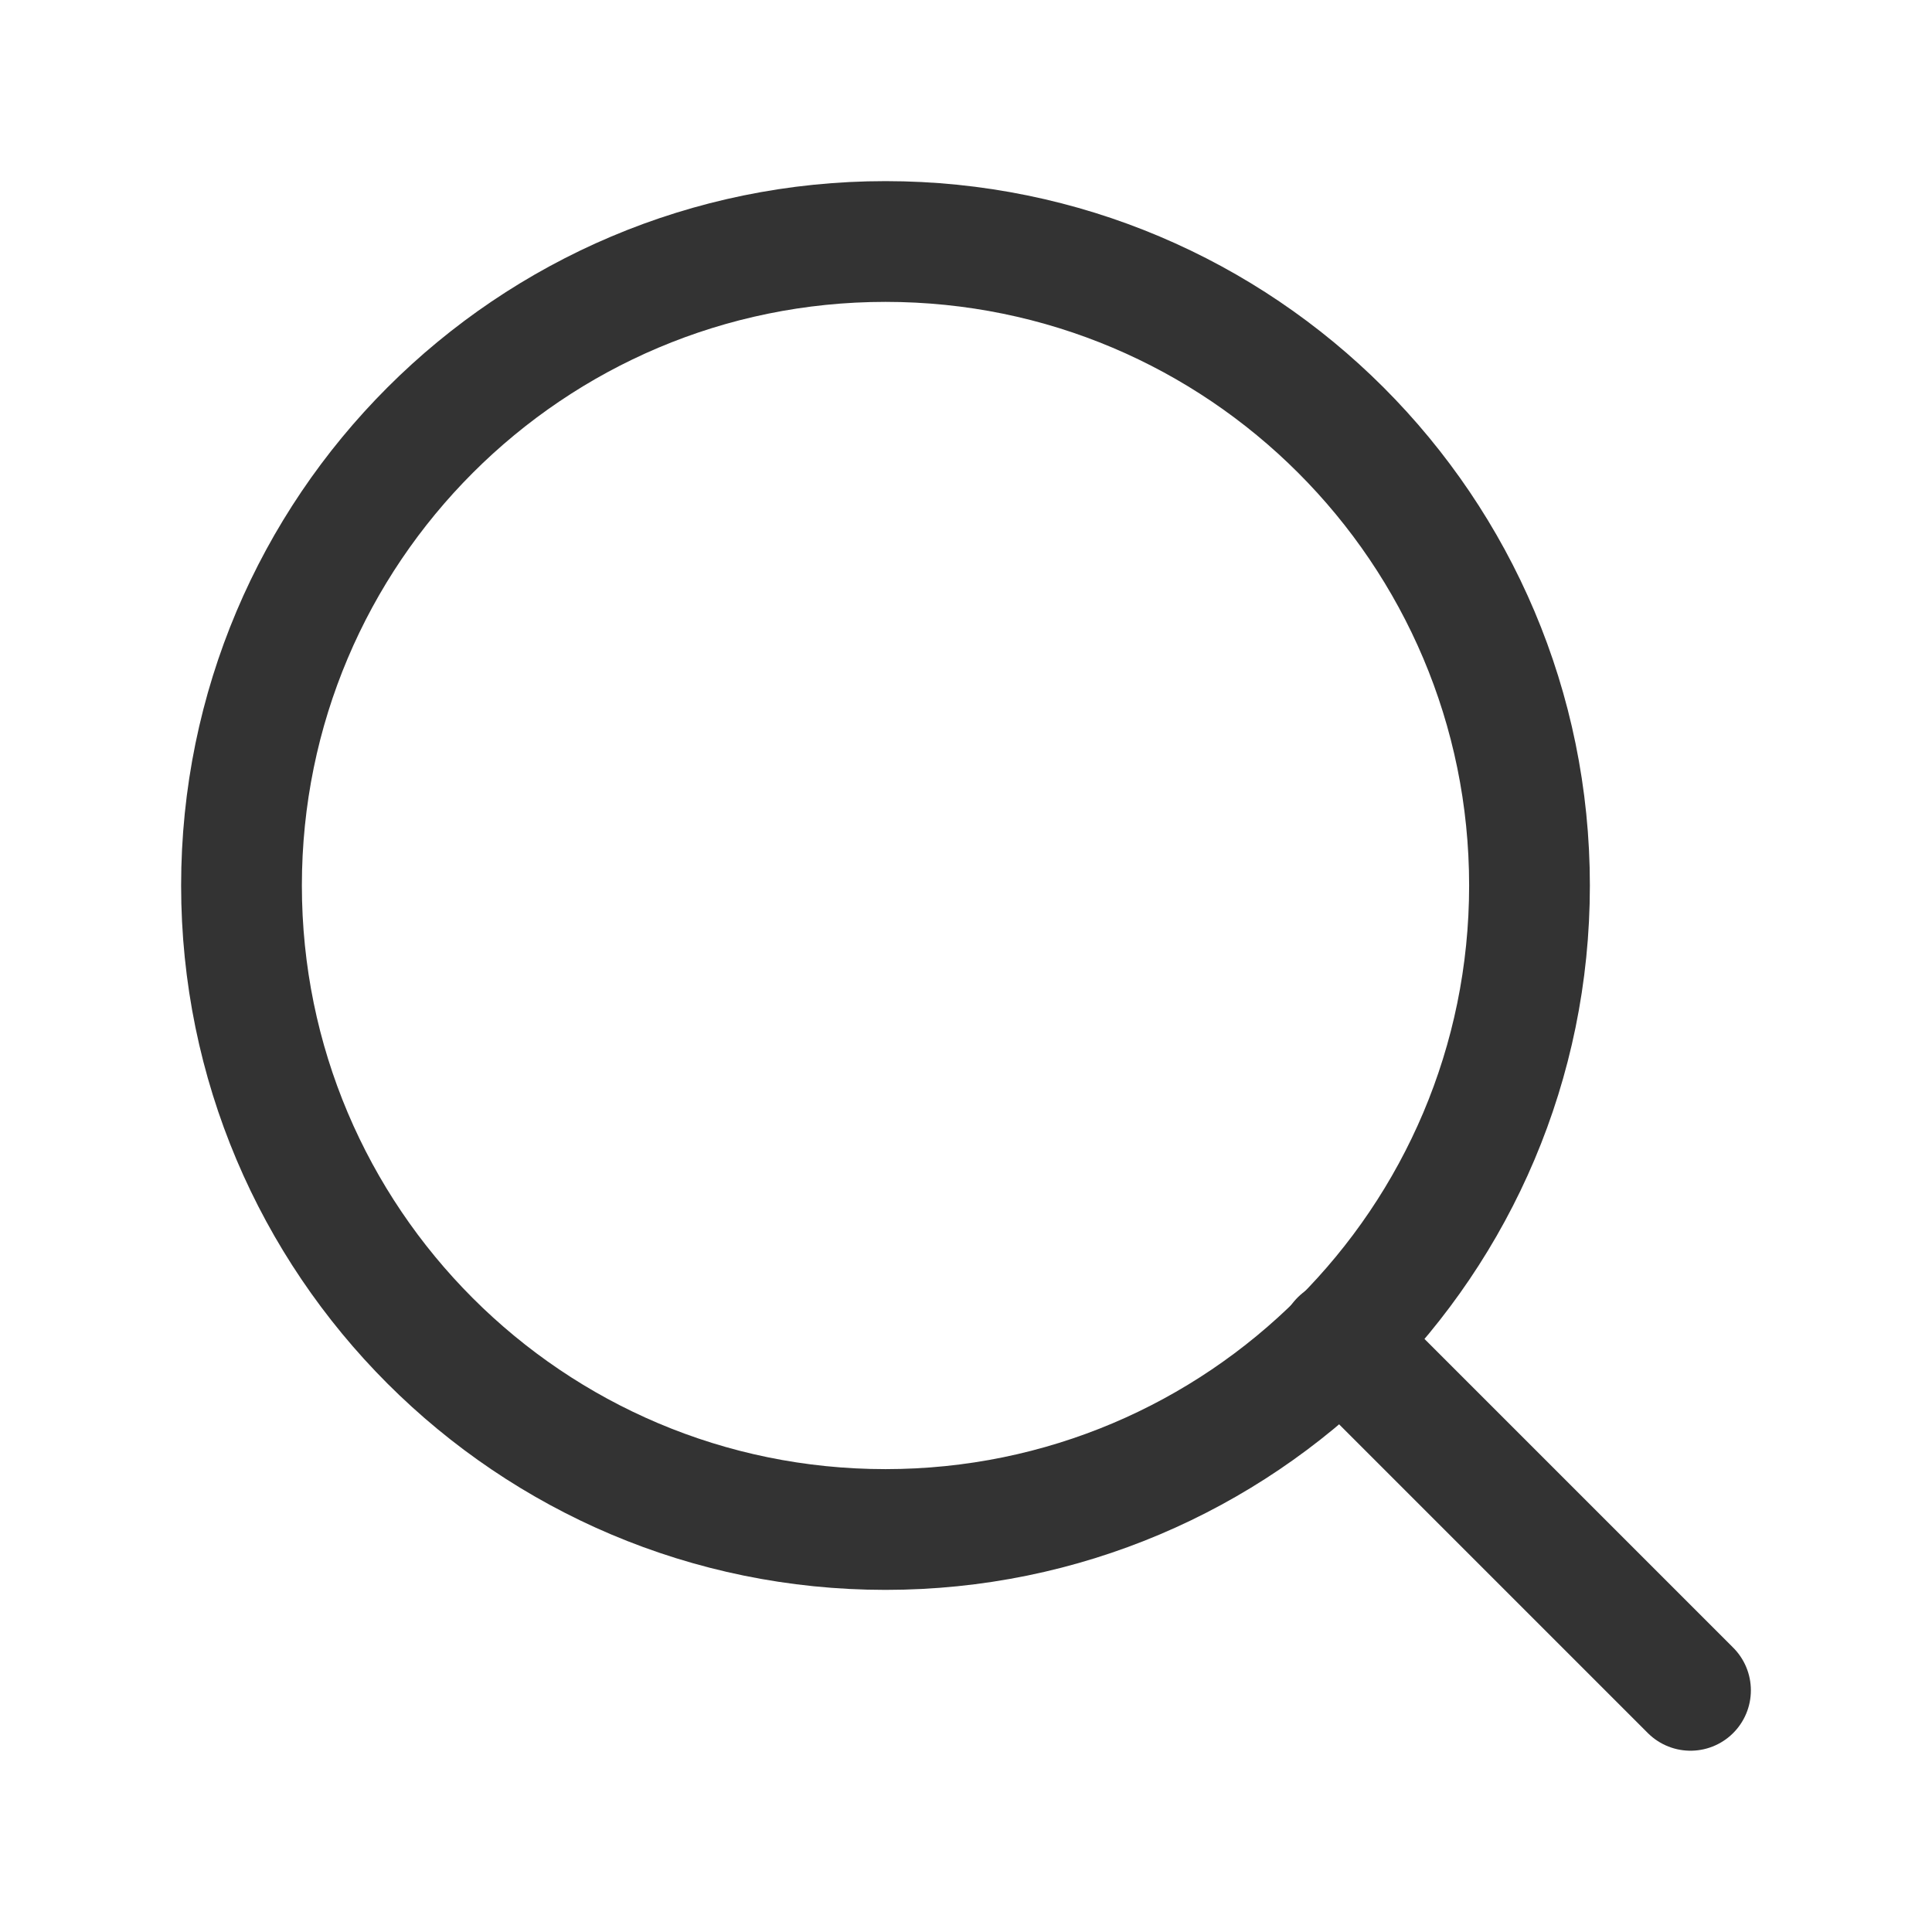
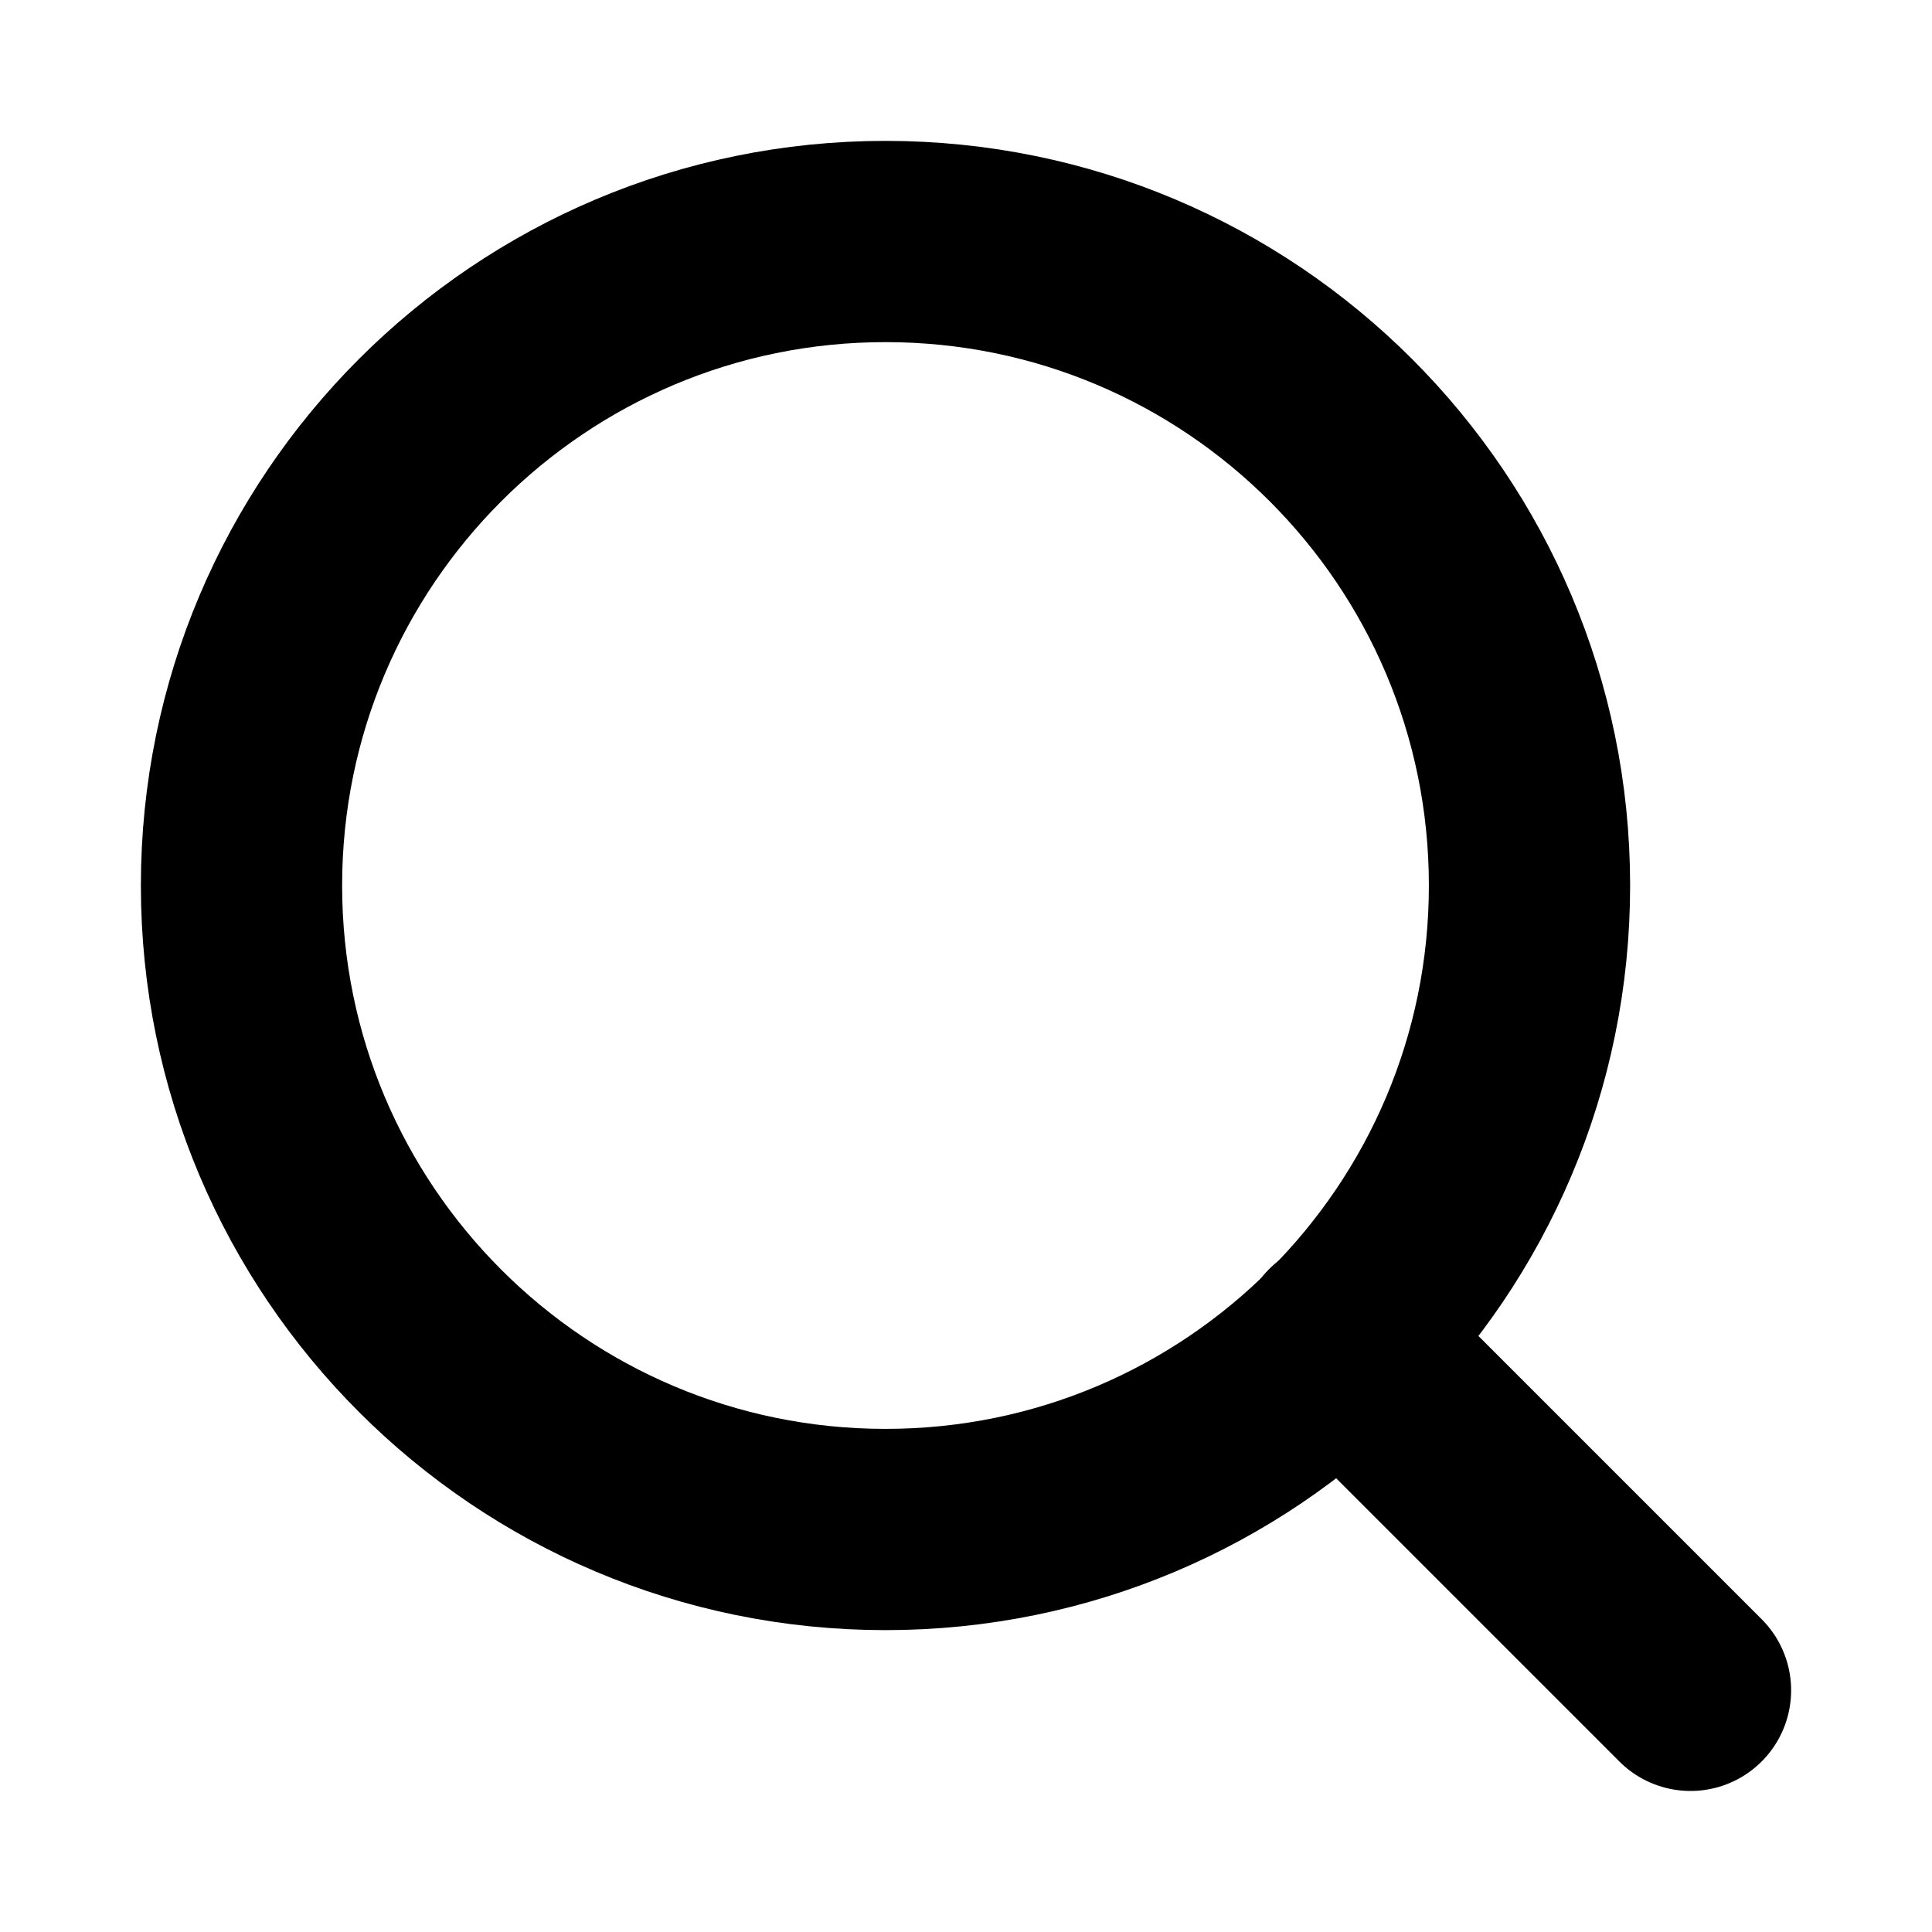
<svg xmlns="http://www.w3.org/2000/svg" width="24" height="24" viewBox="0 0 24 24" fill="none">
-   <path d="M11 19C15.418 19 19 15.418 19 11C19 6.582 15.418 3 11 3C6.582 3 3 6.582 3 11C3 15.418 6.582 19 11 19Z" stroke="#333333" stroke-width="1.5" stroke-linecap="round" stroke-linejoin="round" />
-   <path d="M21 20.998L16.65 16.648" stroke="#333333" stroke-width="1.5" stroke-linecap="round" stroke-linejoin="round" />
+   <path d="M11 19C15.418 19 19 15.418 19 11C19 6.582 15.418 3 11 3C6.582 3 3 6.582 3 11C3 15.418 6.582 19 11 19Z" stroke="black" stroke-width="2.5" stroke-linecap="round" stroke-linejoin="round" />
+   <path d="M21 20.998L16.65 16.648" stroke="black" stroke-width="2.5" stroke-linecap="round" stroke-linejoin="round" />
</svg>
